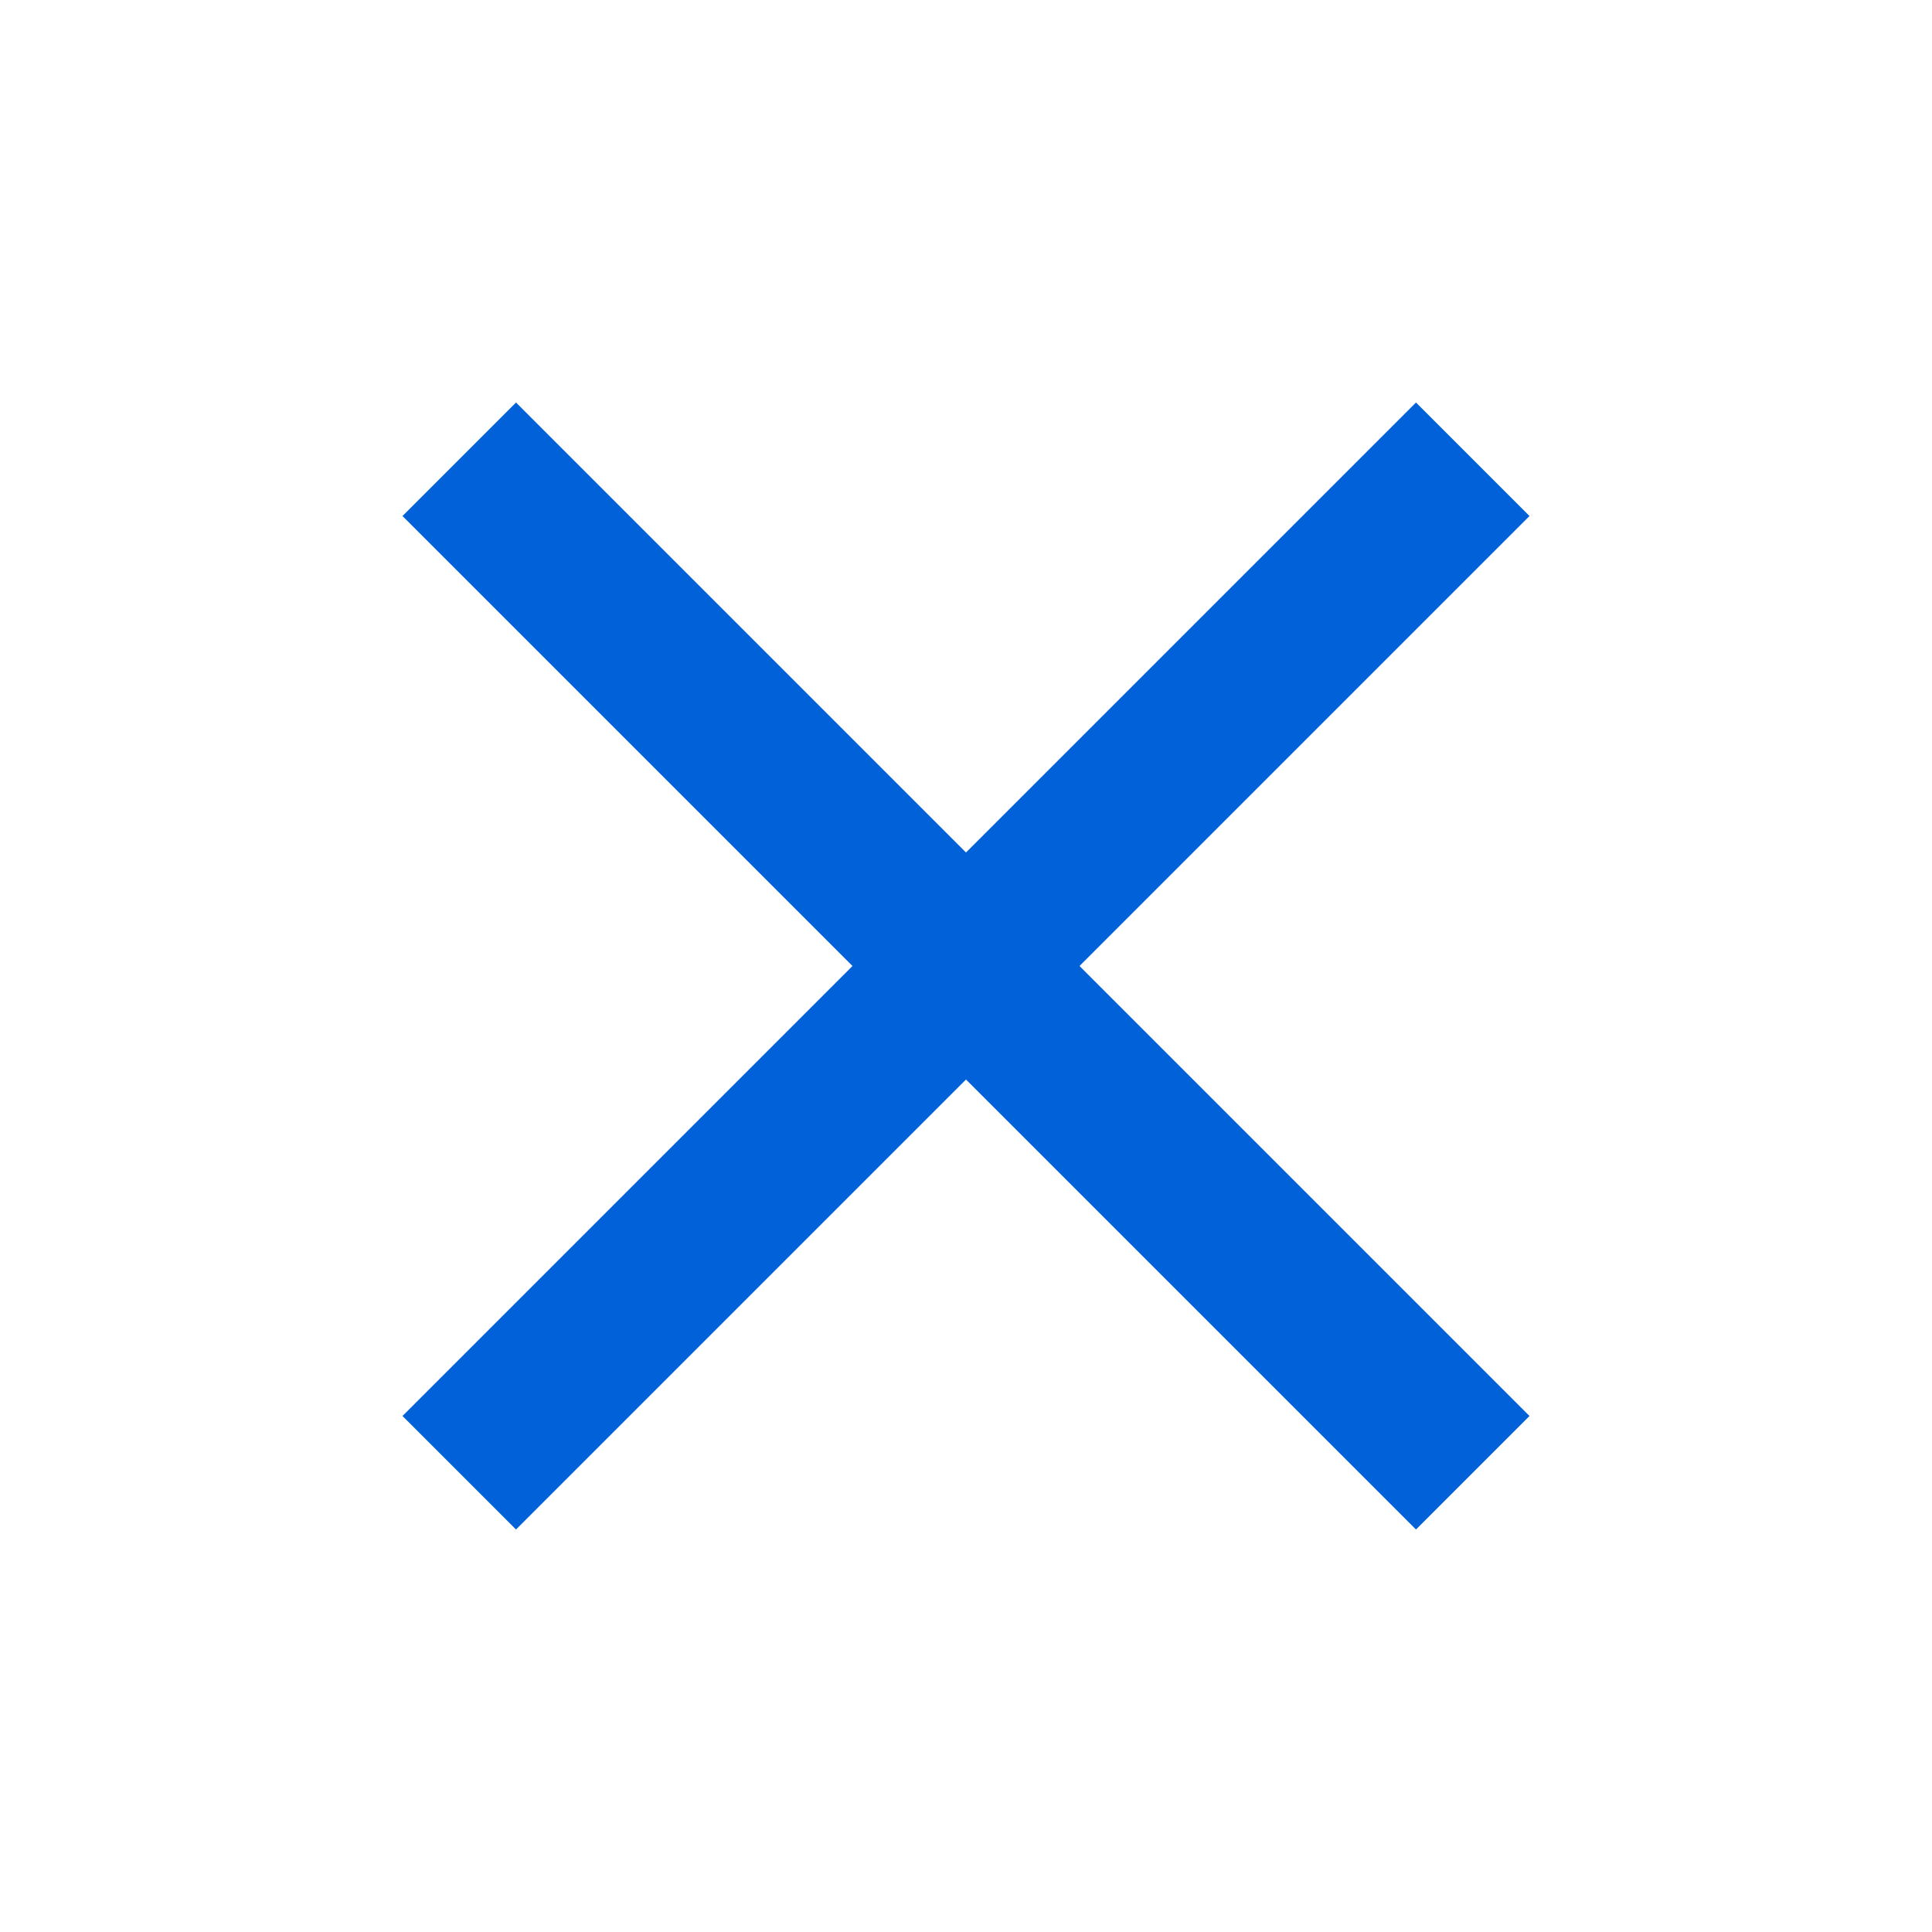
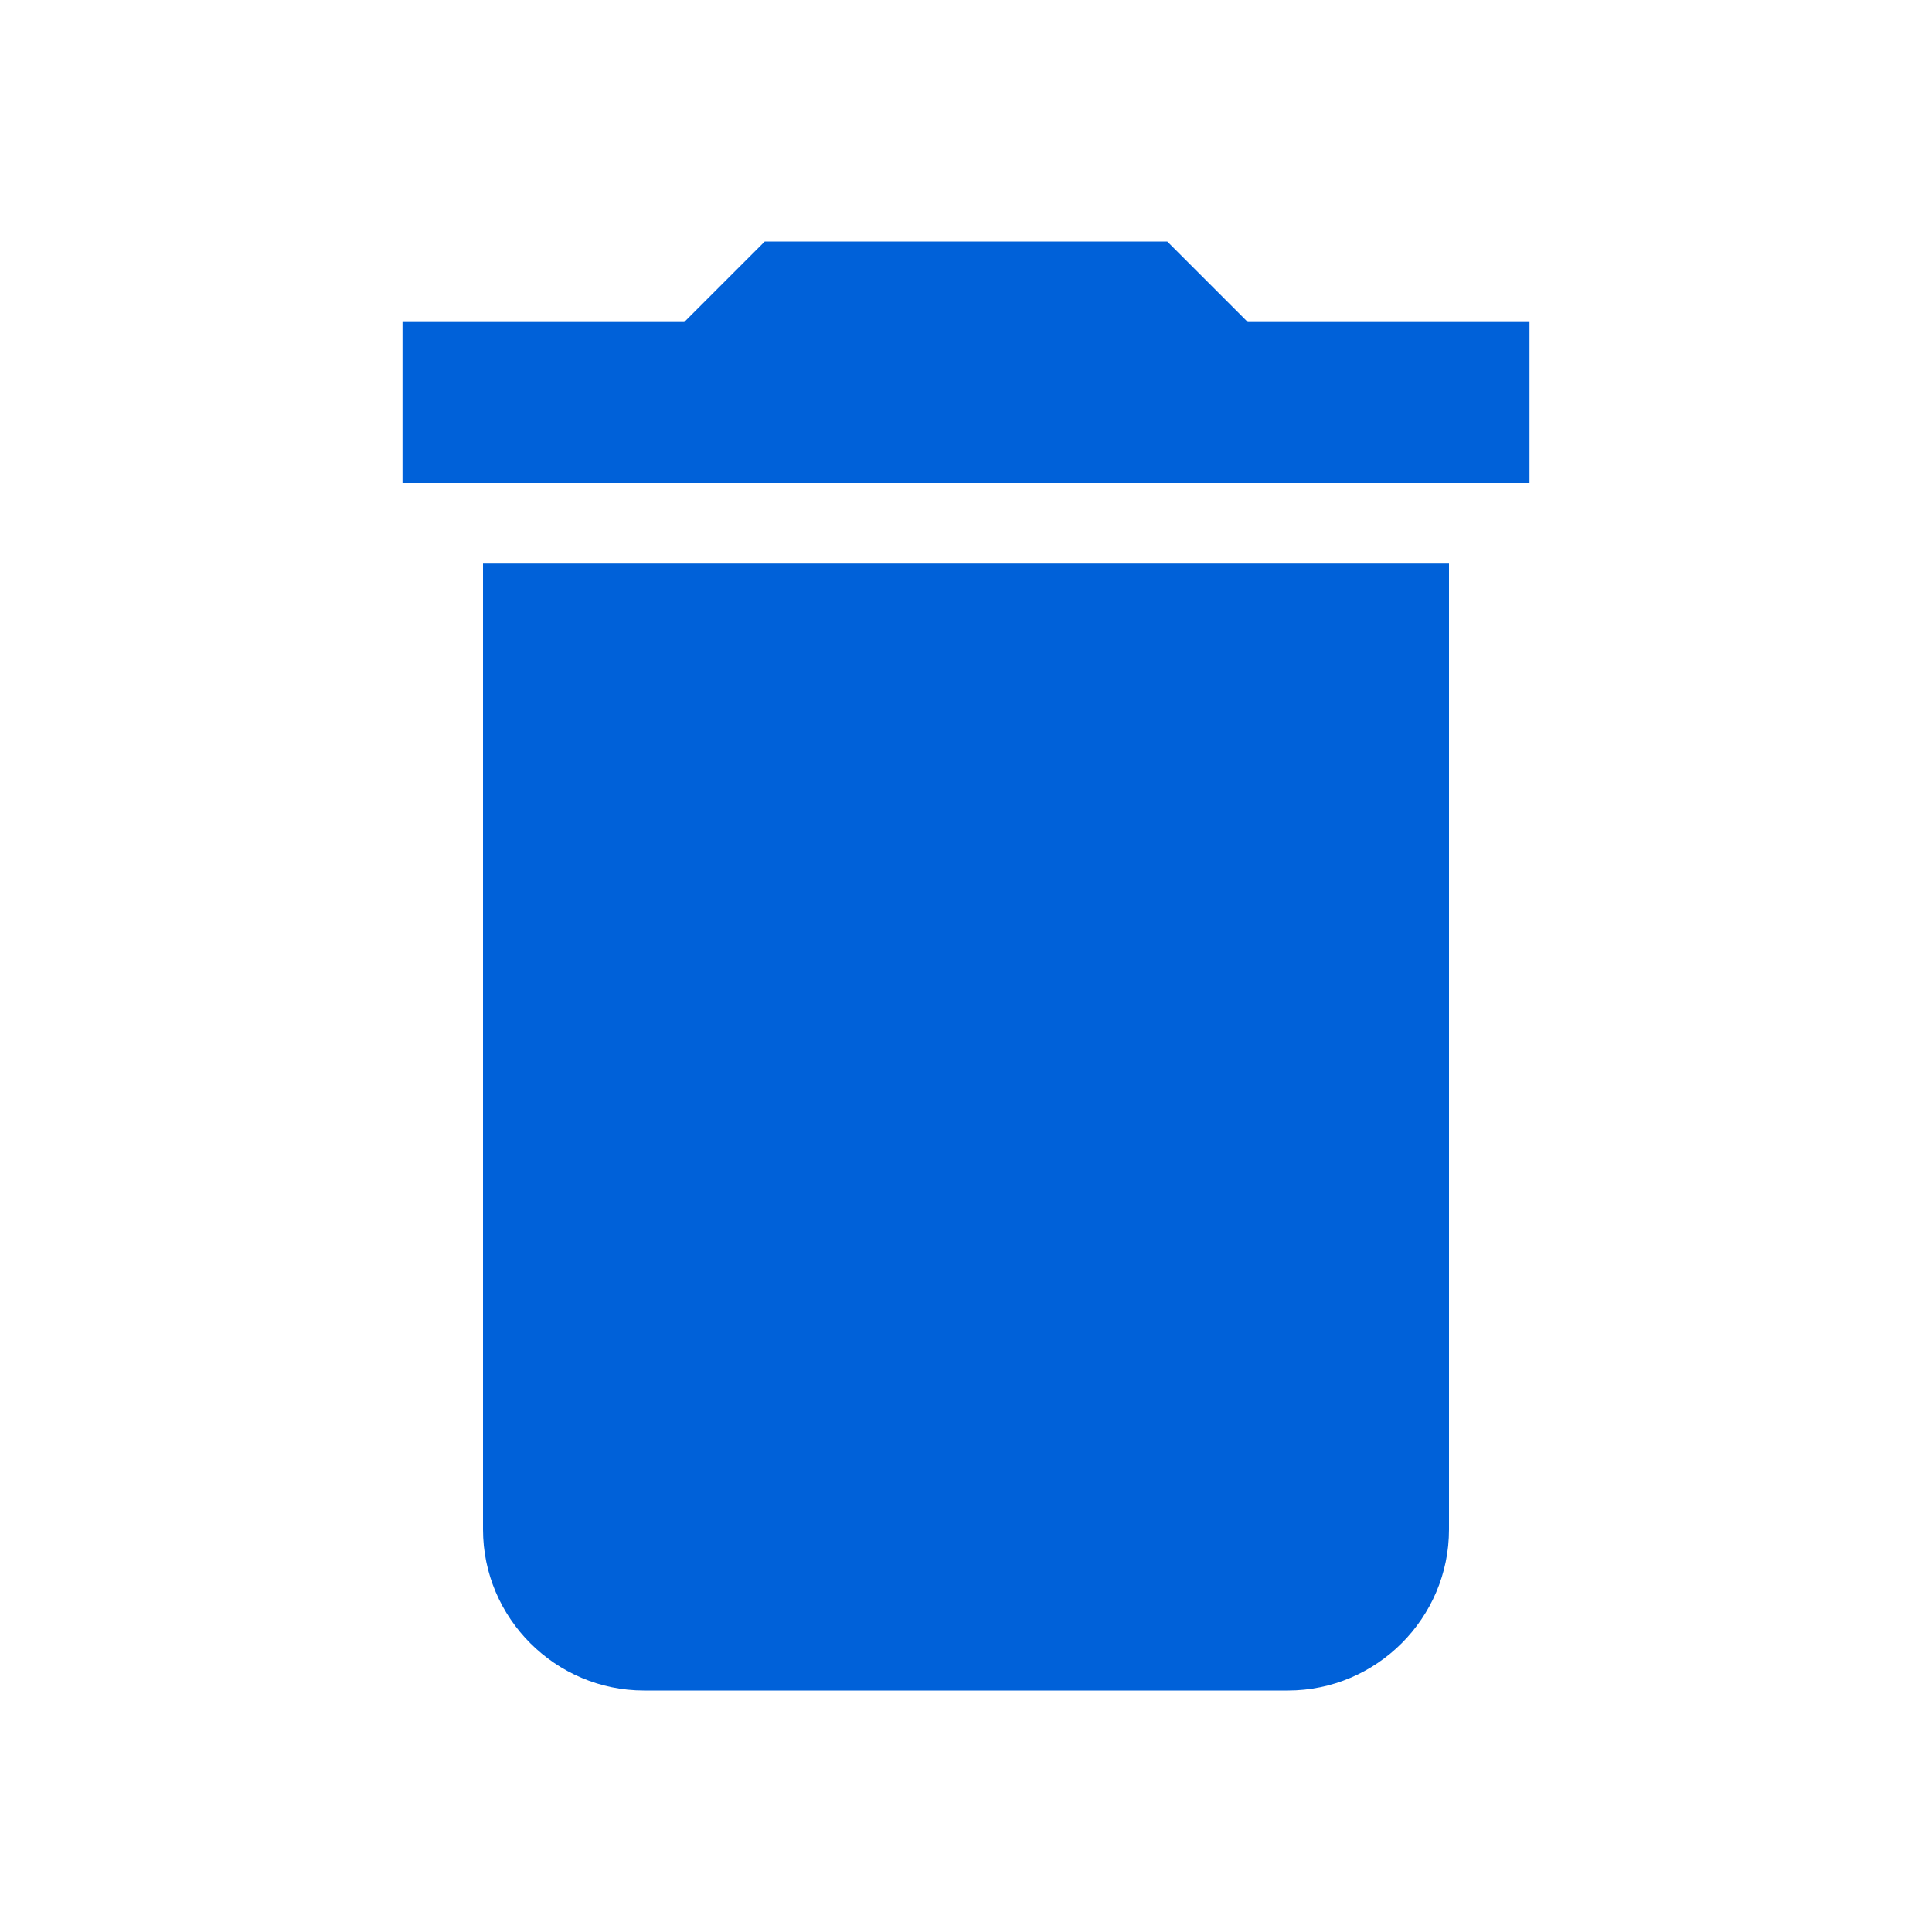
<svg xmlns="http://www.w3.org/2000/svg" width="24" height="24" viewBox="0 0 24 24" fill="none">
-   <path d="M19 6.41L17.59 5L12 10.59L6.41 5L5 6.41L10.59 12L5 17.59L6.41 19L12 13.41L17.59 19L19 17.59L13.41 12L19 6.41Z" fill="#0061D9" />
+   <path d="M6 19C6 20.1 6.9 21 8 21H16C17.1 21 18 20.1 18 19V7H6V19ZM19 4H15.5L14.5 3H9.5L8.5 4H5V6H19V4Z" fill="#0061D9" />
</svg>
